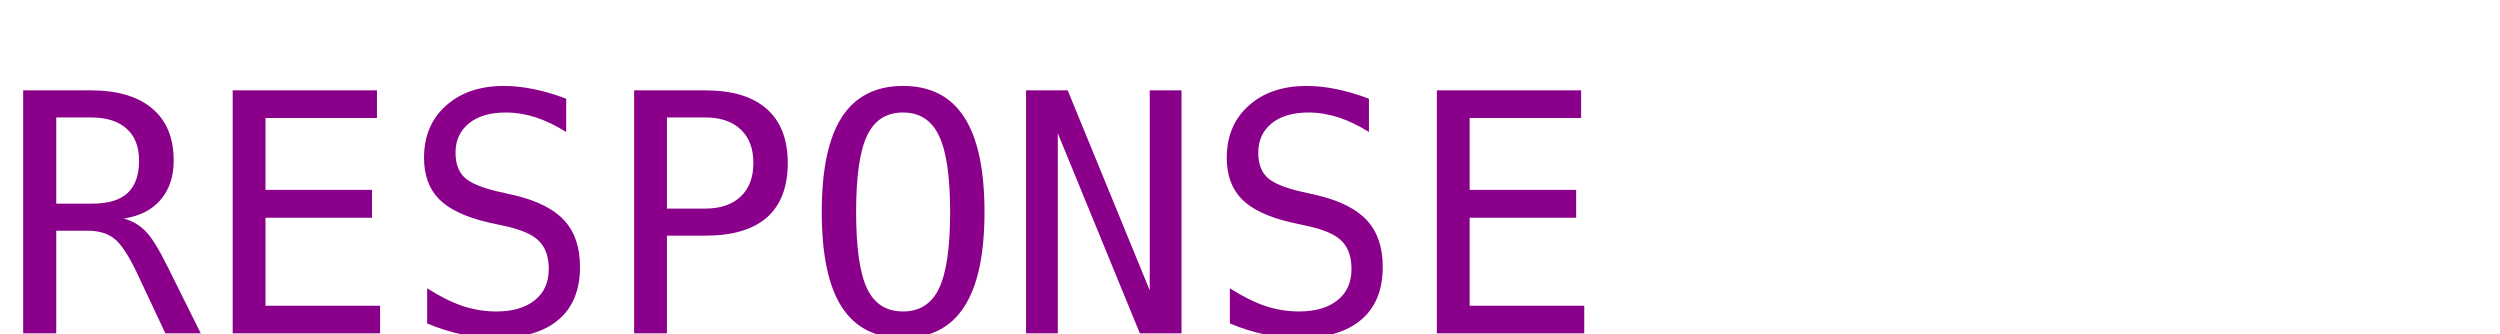
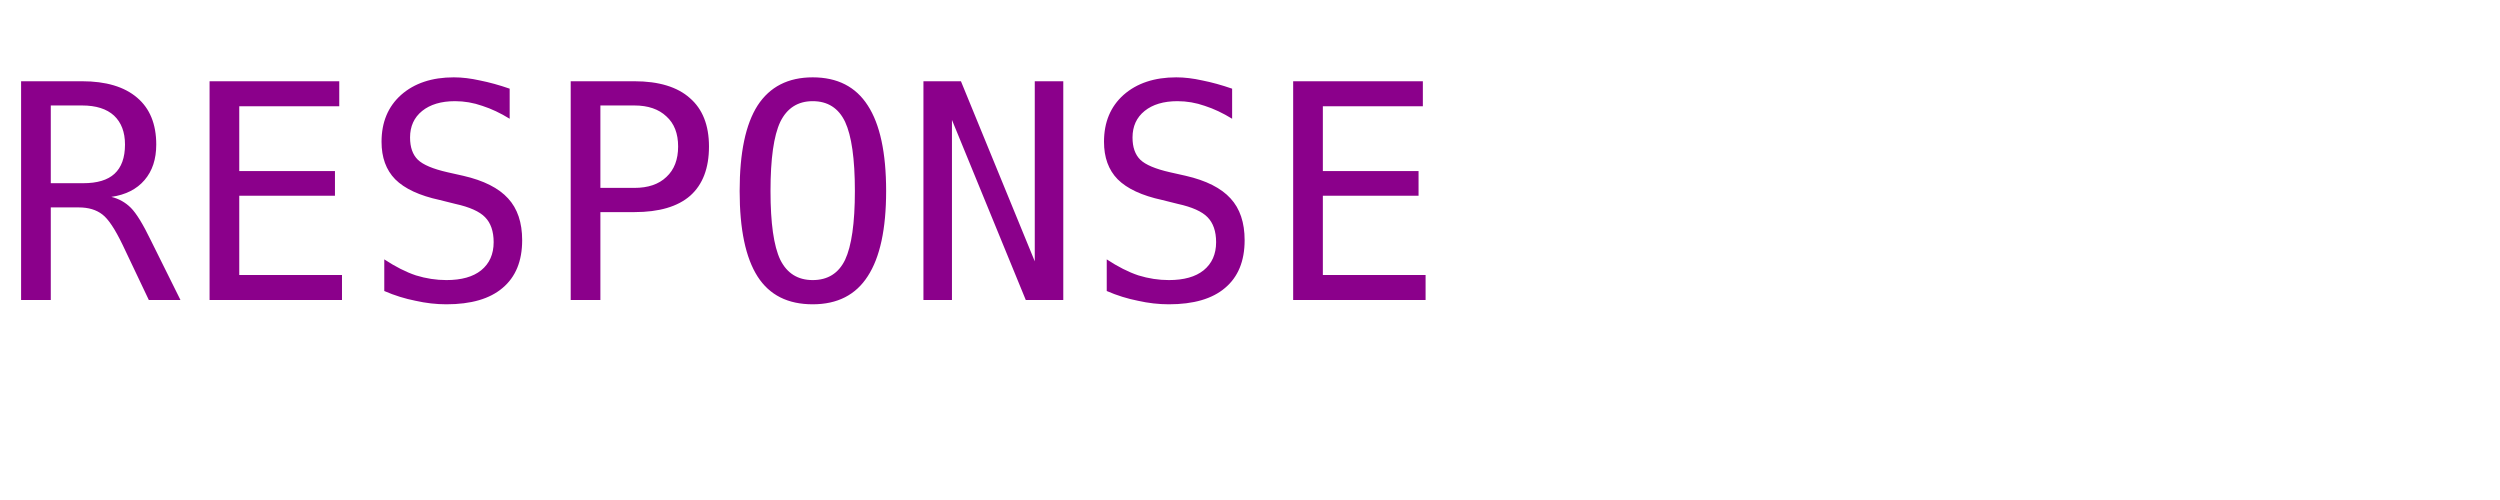
- <svg xmlns="http://www.w3.org/2000/svg" version="1.1" width="150" height="20">
-   <text font-family="monospace" font-size="20" x="0" y="20">
+ <svg xmlns="http://www.w3.org/2000/svg" version="1.1" width="100" height="20">
+   <text font-family="monospace" font-size="12" x="0" y="12">
    <tspan fill="darkmagenta">RESPONSE</tspan>
  </text>
</svg>
